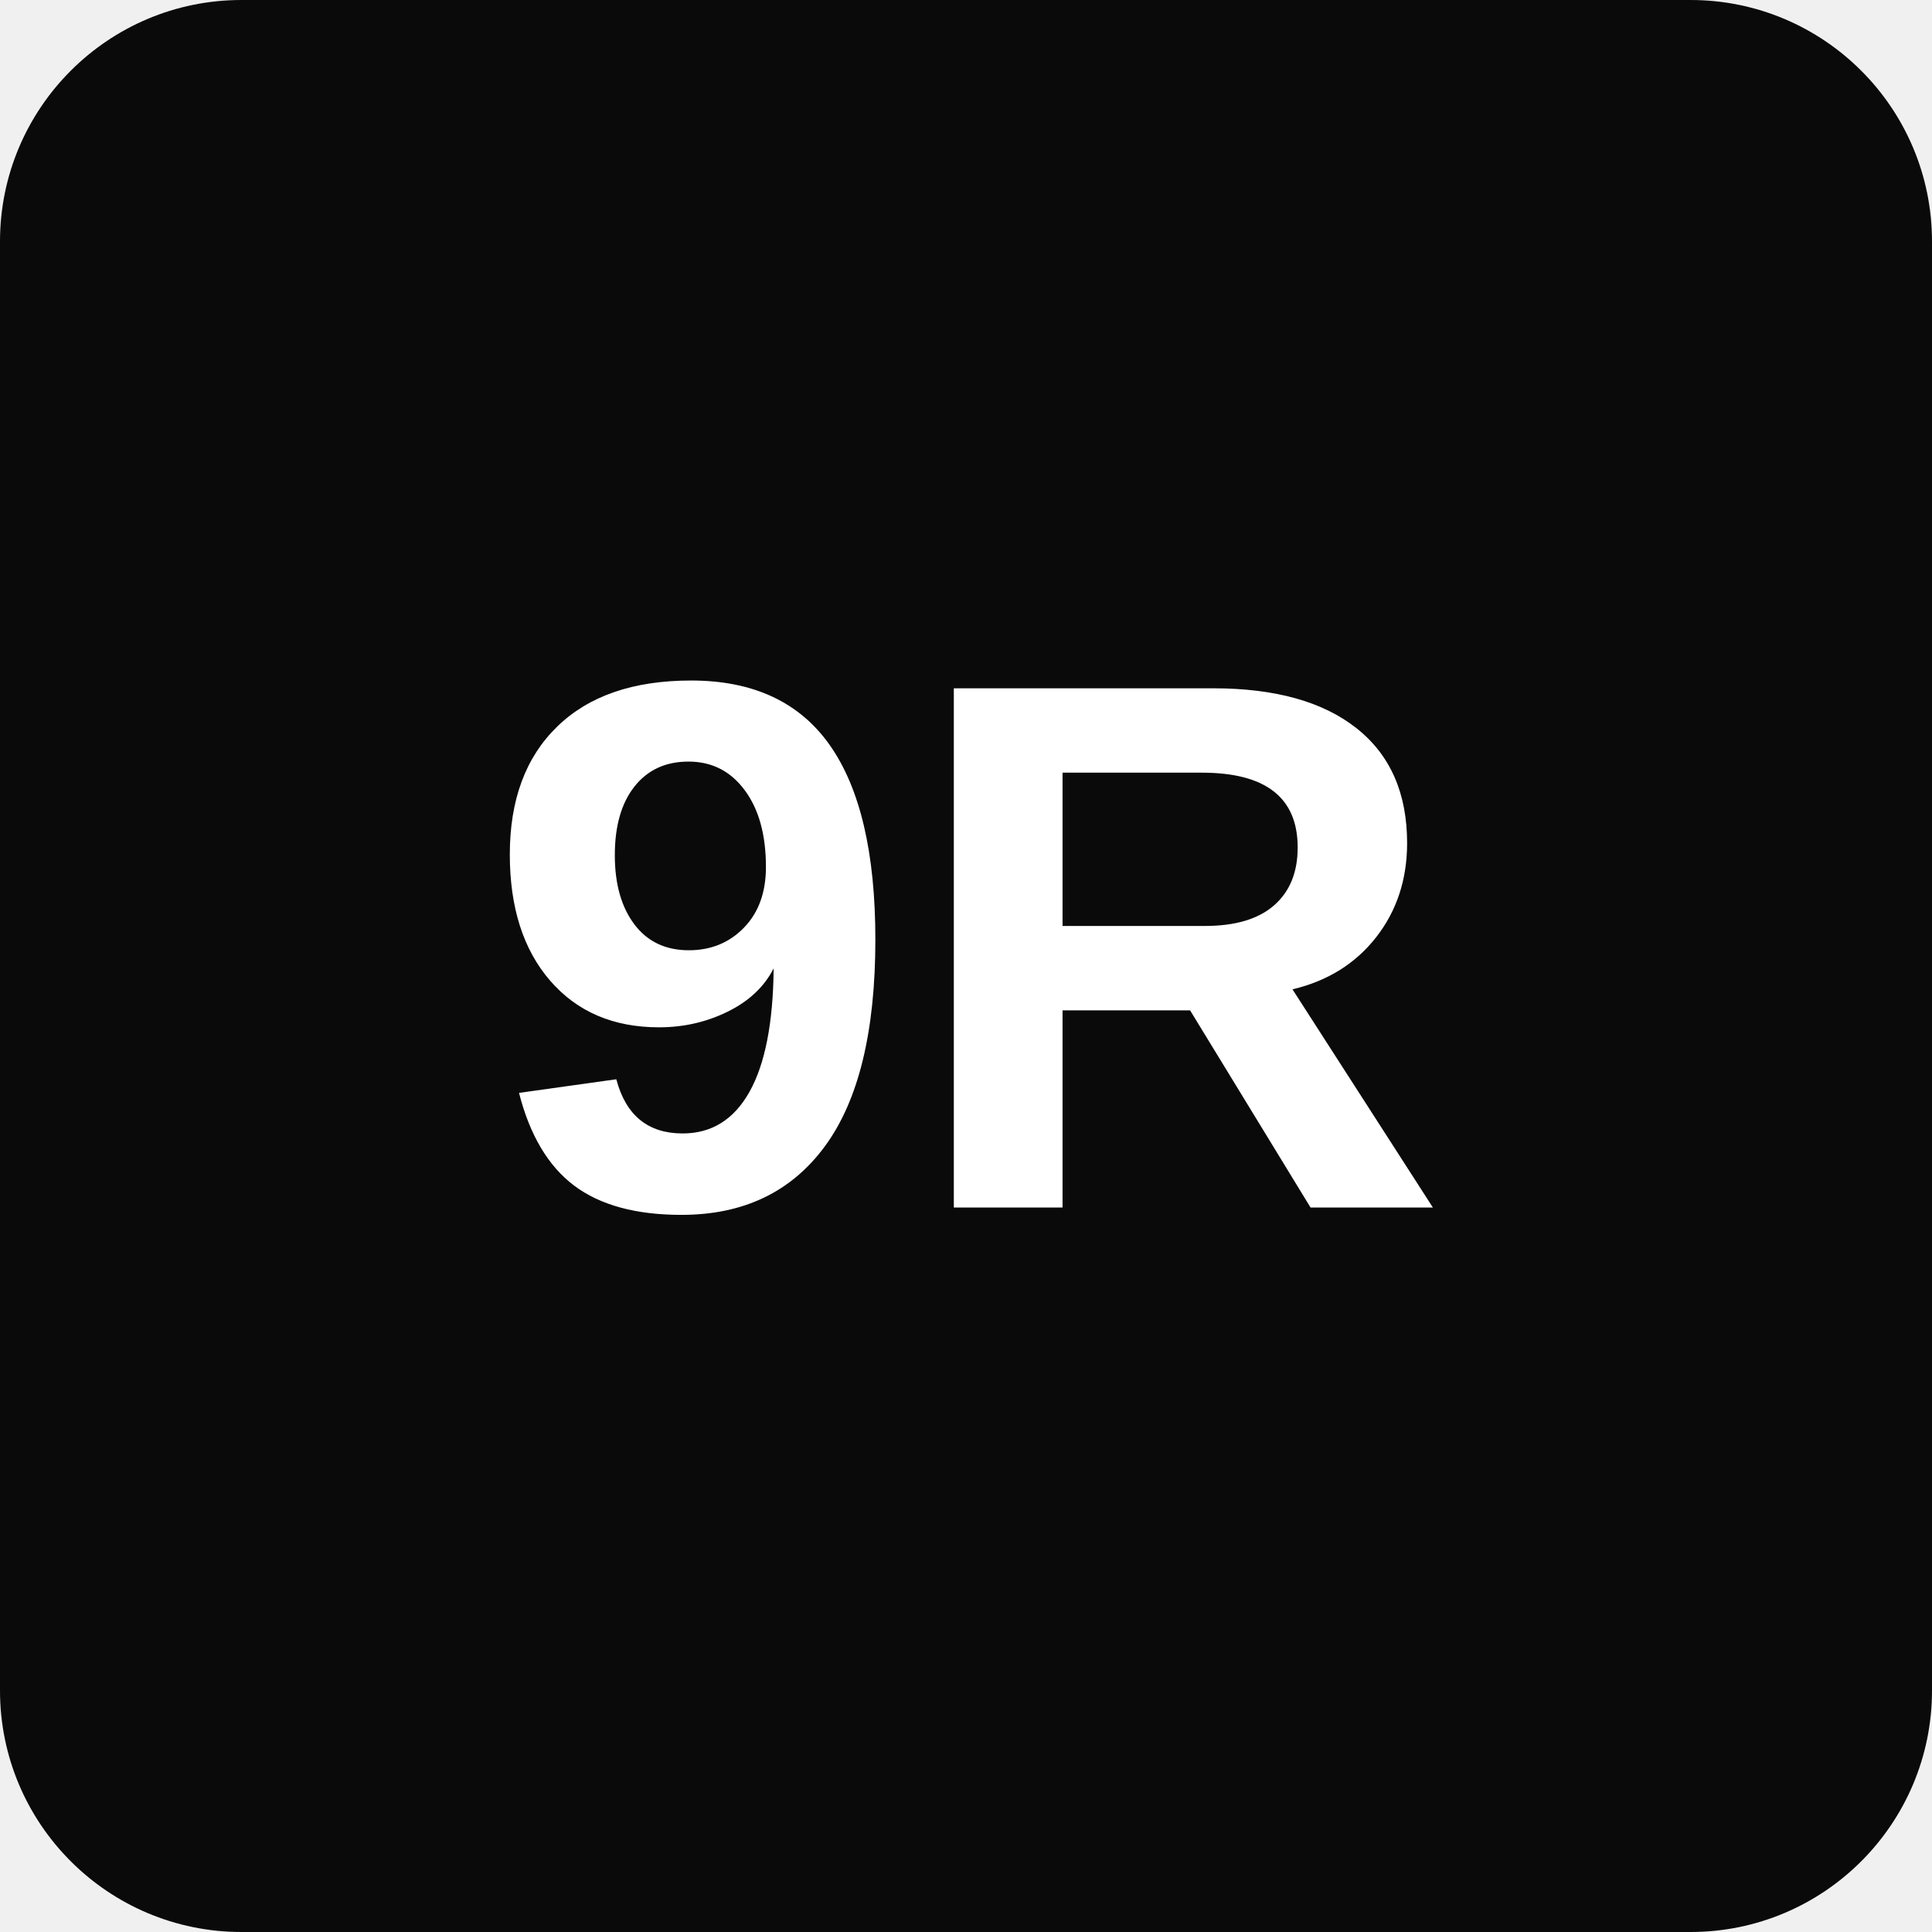
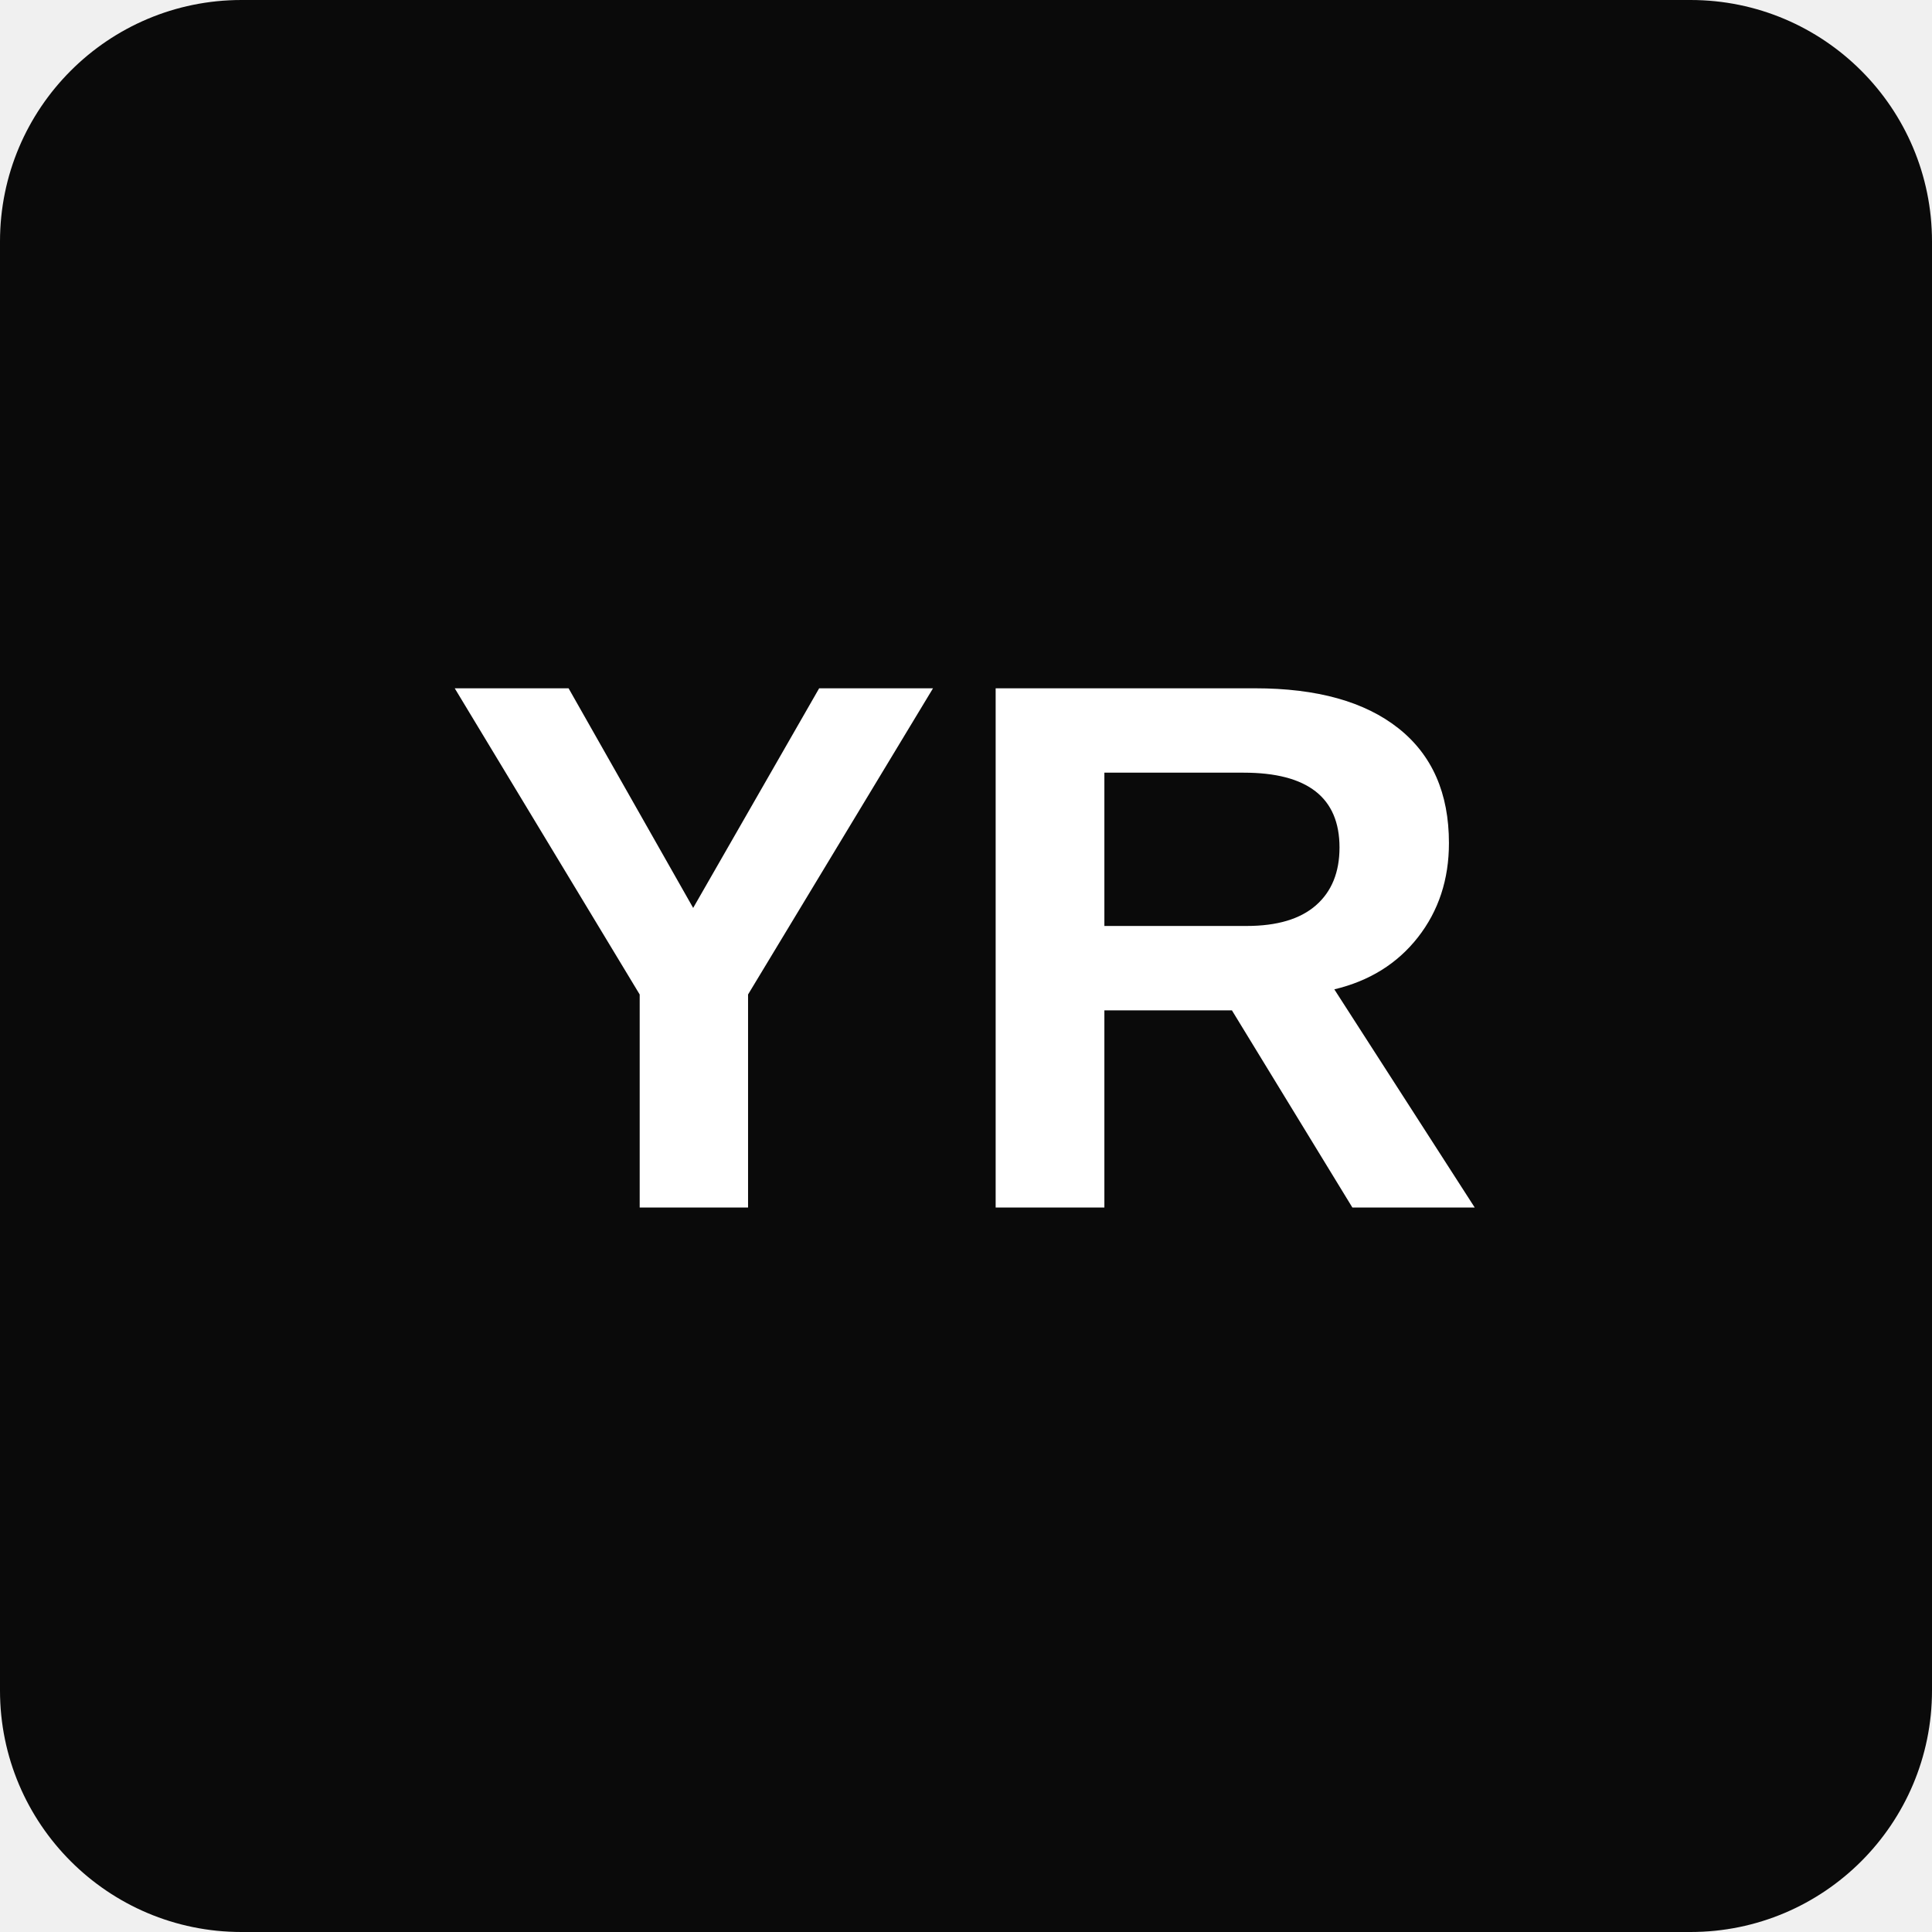
<svg xmlns="http://www.w3.org/2000/svg" width="512" height="512" viewBox="0 0 512 512">
  <rect width="512" height="512" rx="64" fill="#0a0a0a" />
-   <text x="256" y="320" font-family="Arial, sans-serif" font-size="200" font-weight="bold" fill="#ffffff" text-anchor="middle">9R</text>
+   <text x="256" y="320" font-family="Arial, sans-serif" font-size="200" font-weight="bold" fill="#ffffff" text-anchor="middle">YR</text>
</svg>
